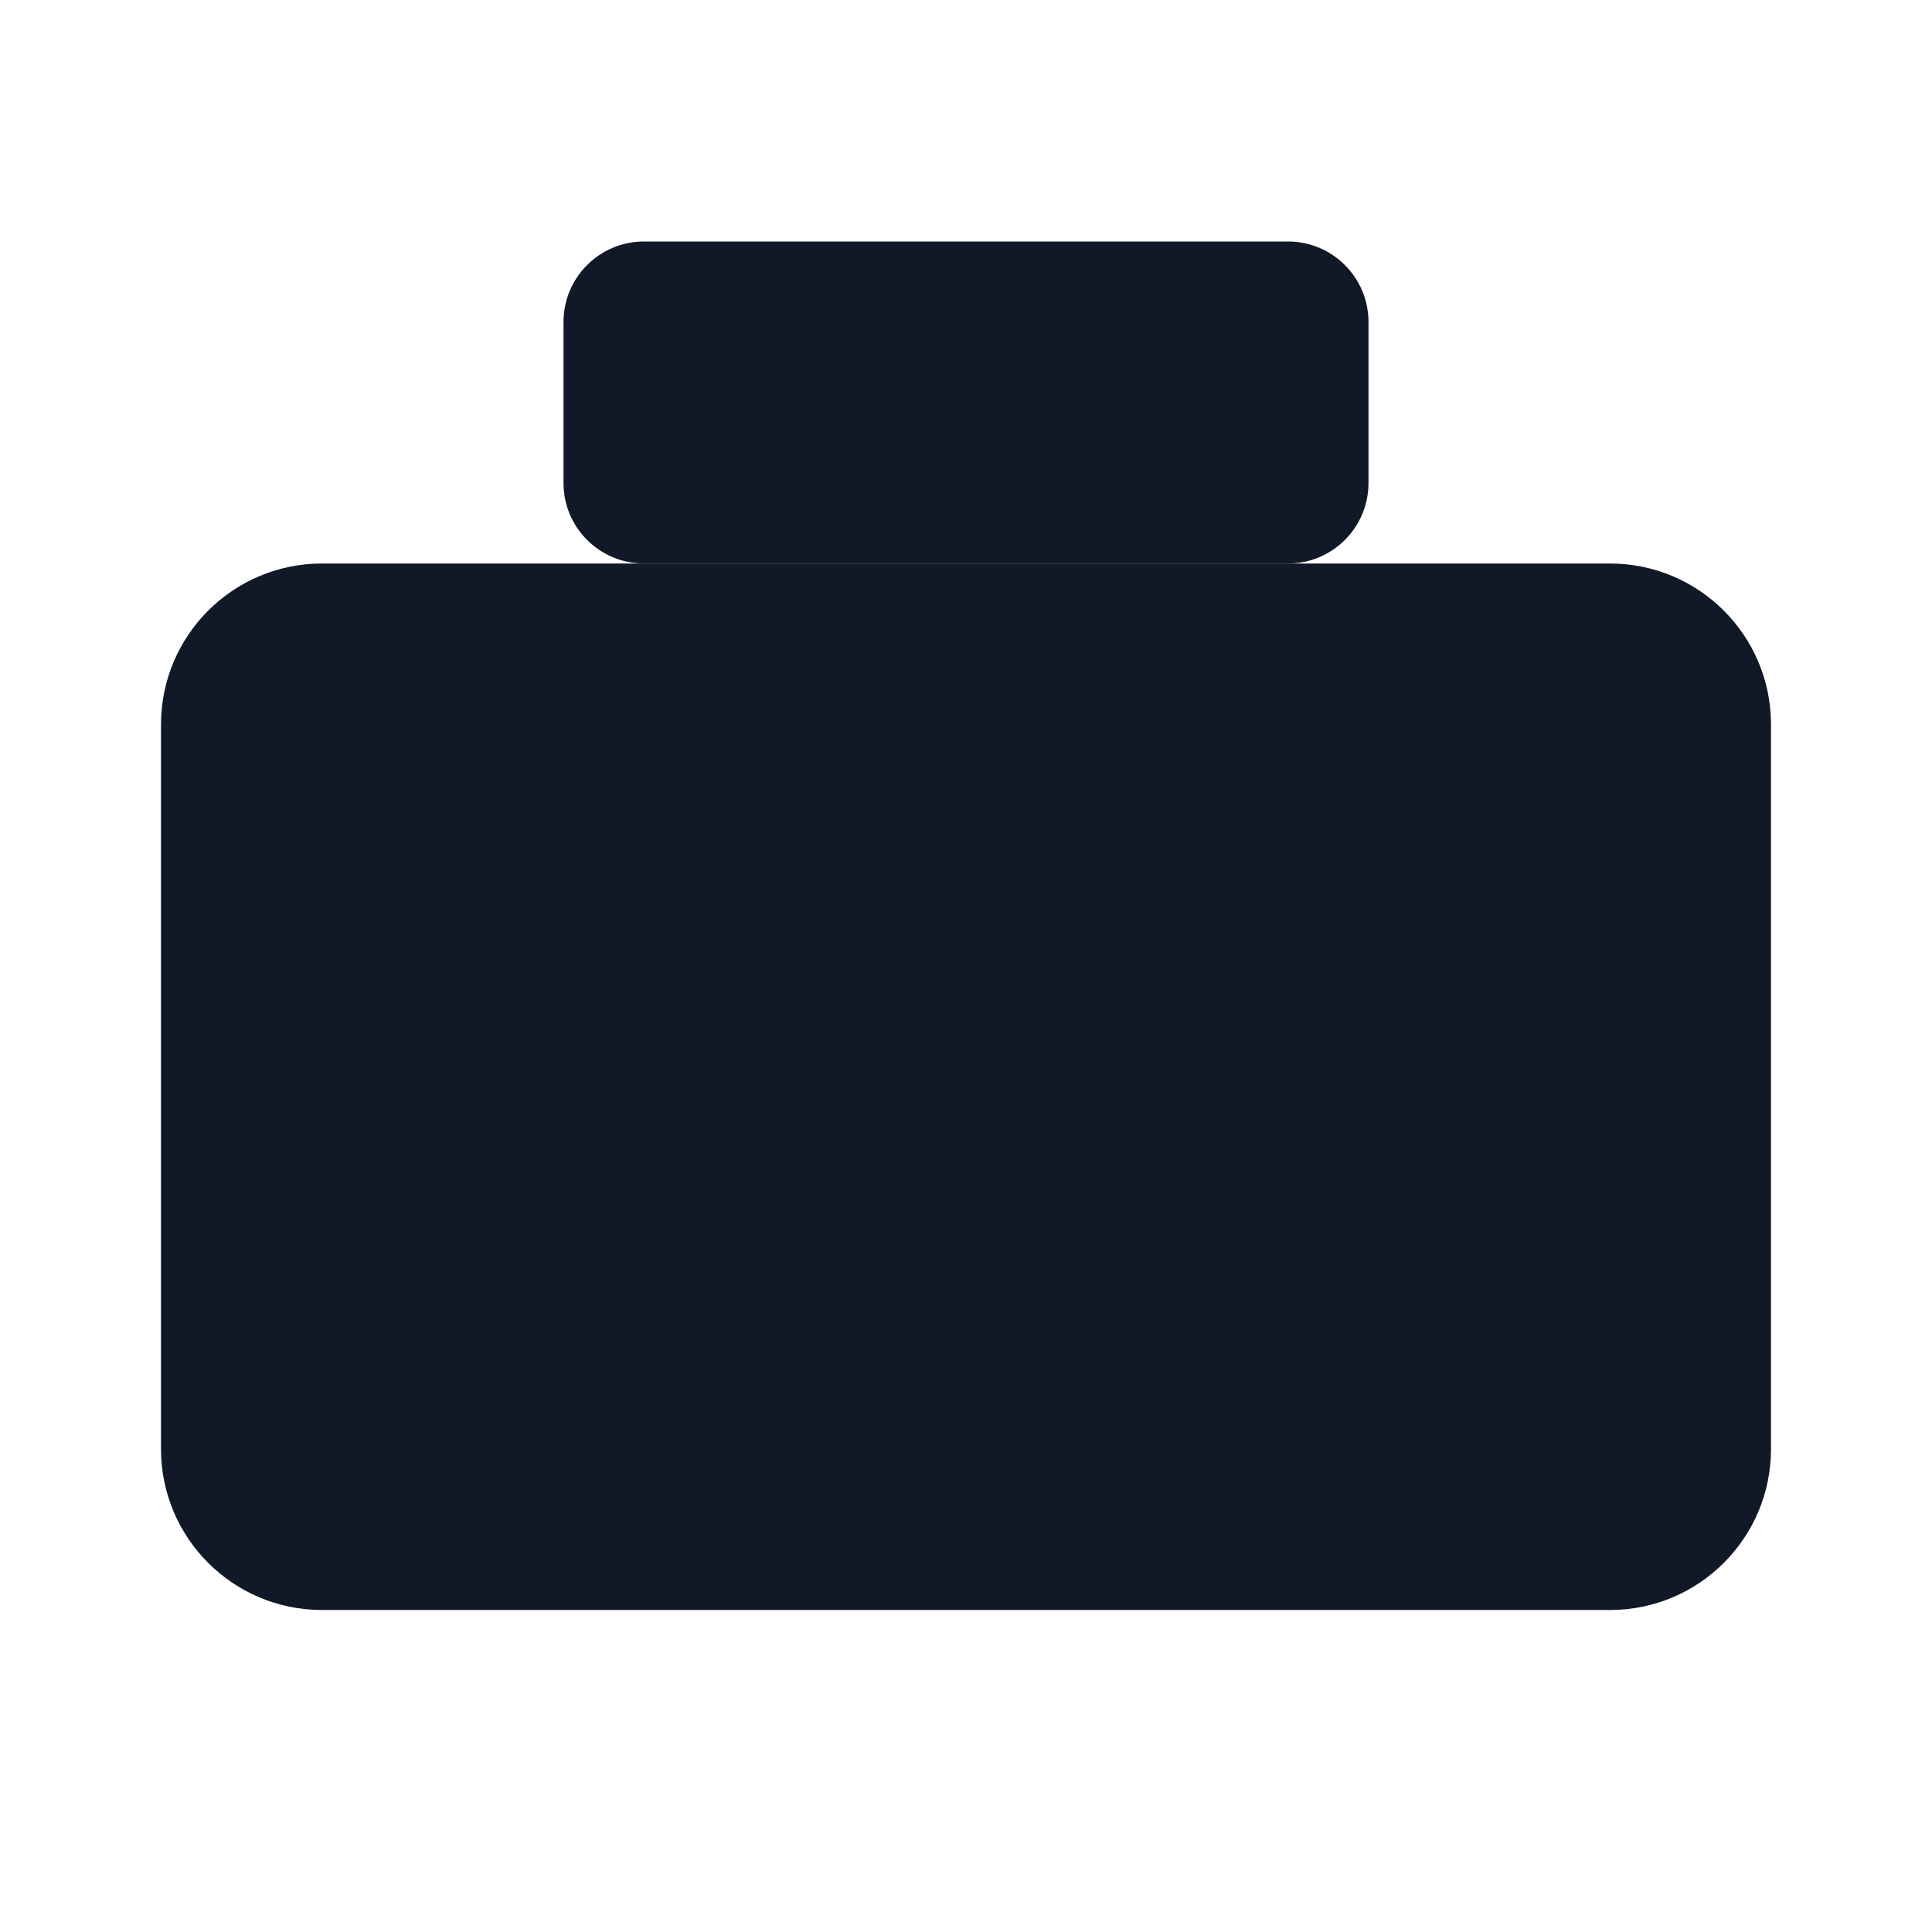
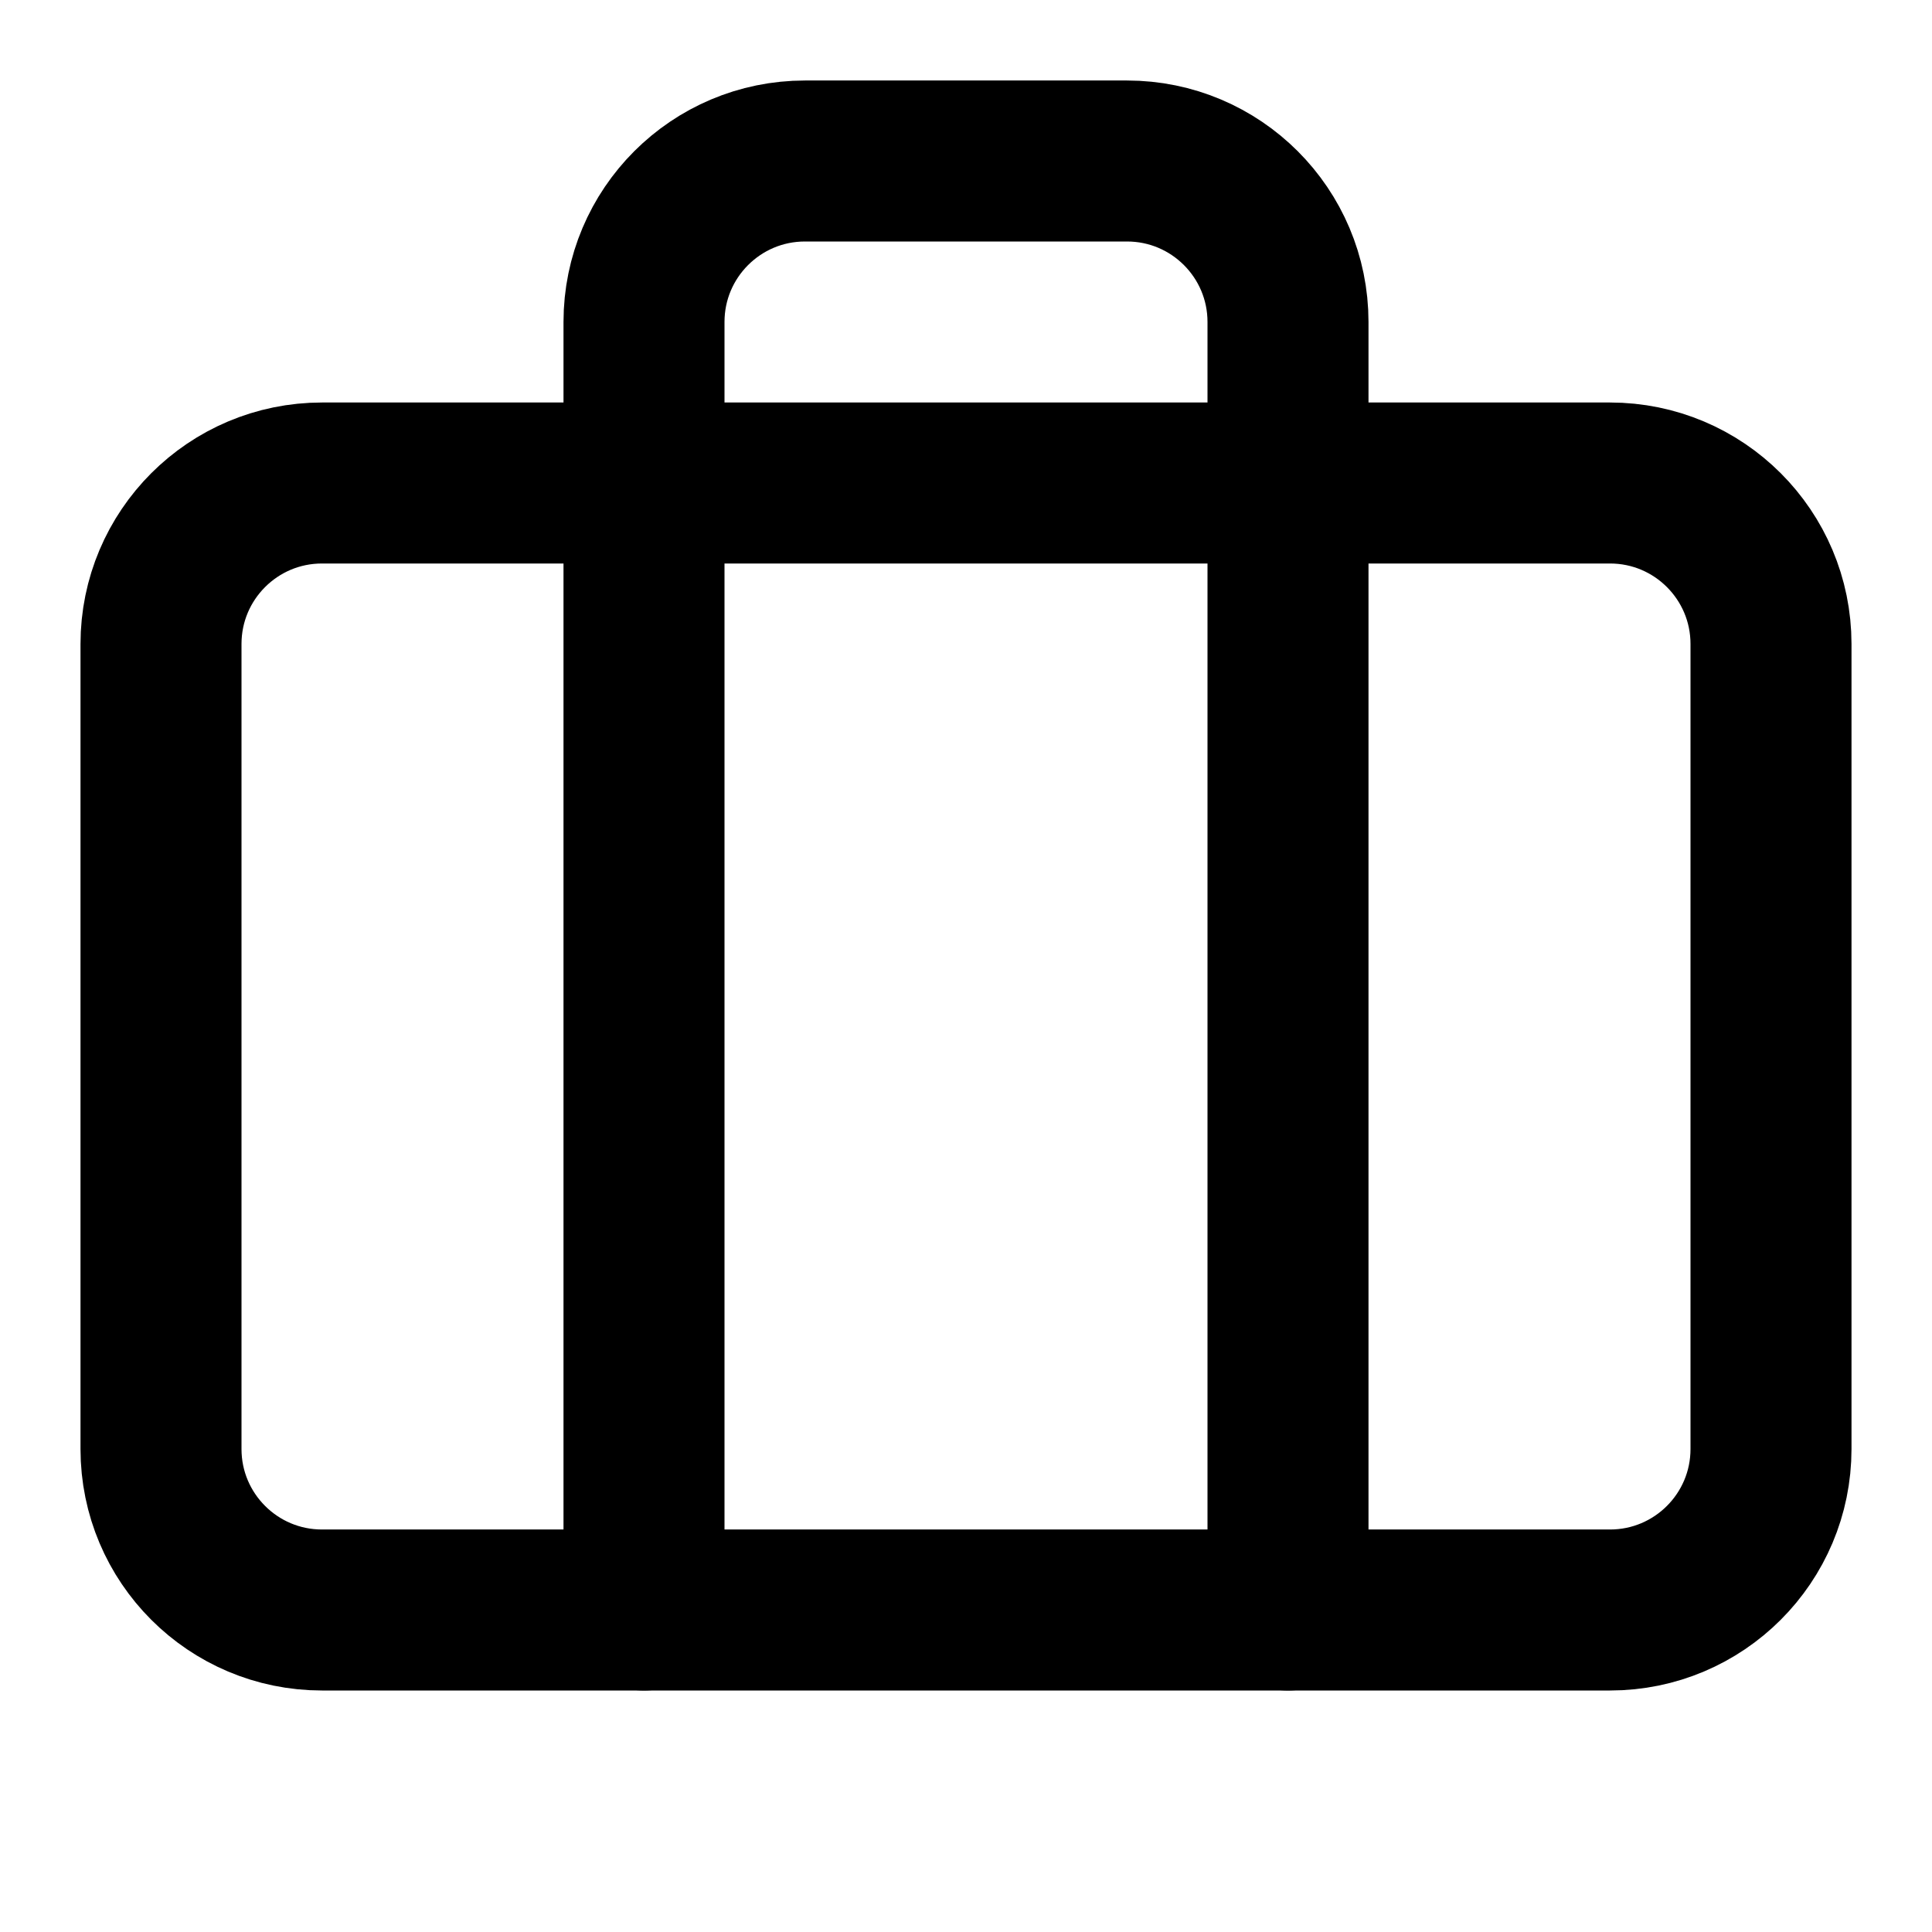
- <svg xmlns="http://www.w3.org/2000/svg" viewBox="0 0 24 24" width="64" height="64" role="img" aria-labelledby="title">
-   <rect x="2" y="7" width="20" height="13" rx="2" fill="#111827" />
-   <rect x="7" y="3" width="10" height="4" rx="1" fill="#111827" />
+ <svg xmlns="http://www.w3.org/2000/svg" width="24" height="24" viewBox="0 0 24 24" fill="none" stroke="currentColor" stroke-width="2" stroke-linecap="round" stroke-linejoin="round" class="lucide lucide-briefcase-icon lucide-briefcase">
+   <path d="M16 20V4a2 2 0 0 0-2-2h-4a2 2 0 0 0-2 2v16" />
+   <rect width="20" height="14" x="2" y="6" rx="2" />
</svg>
